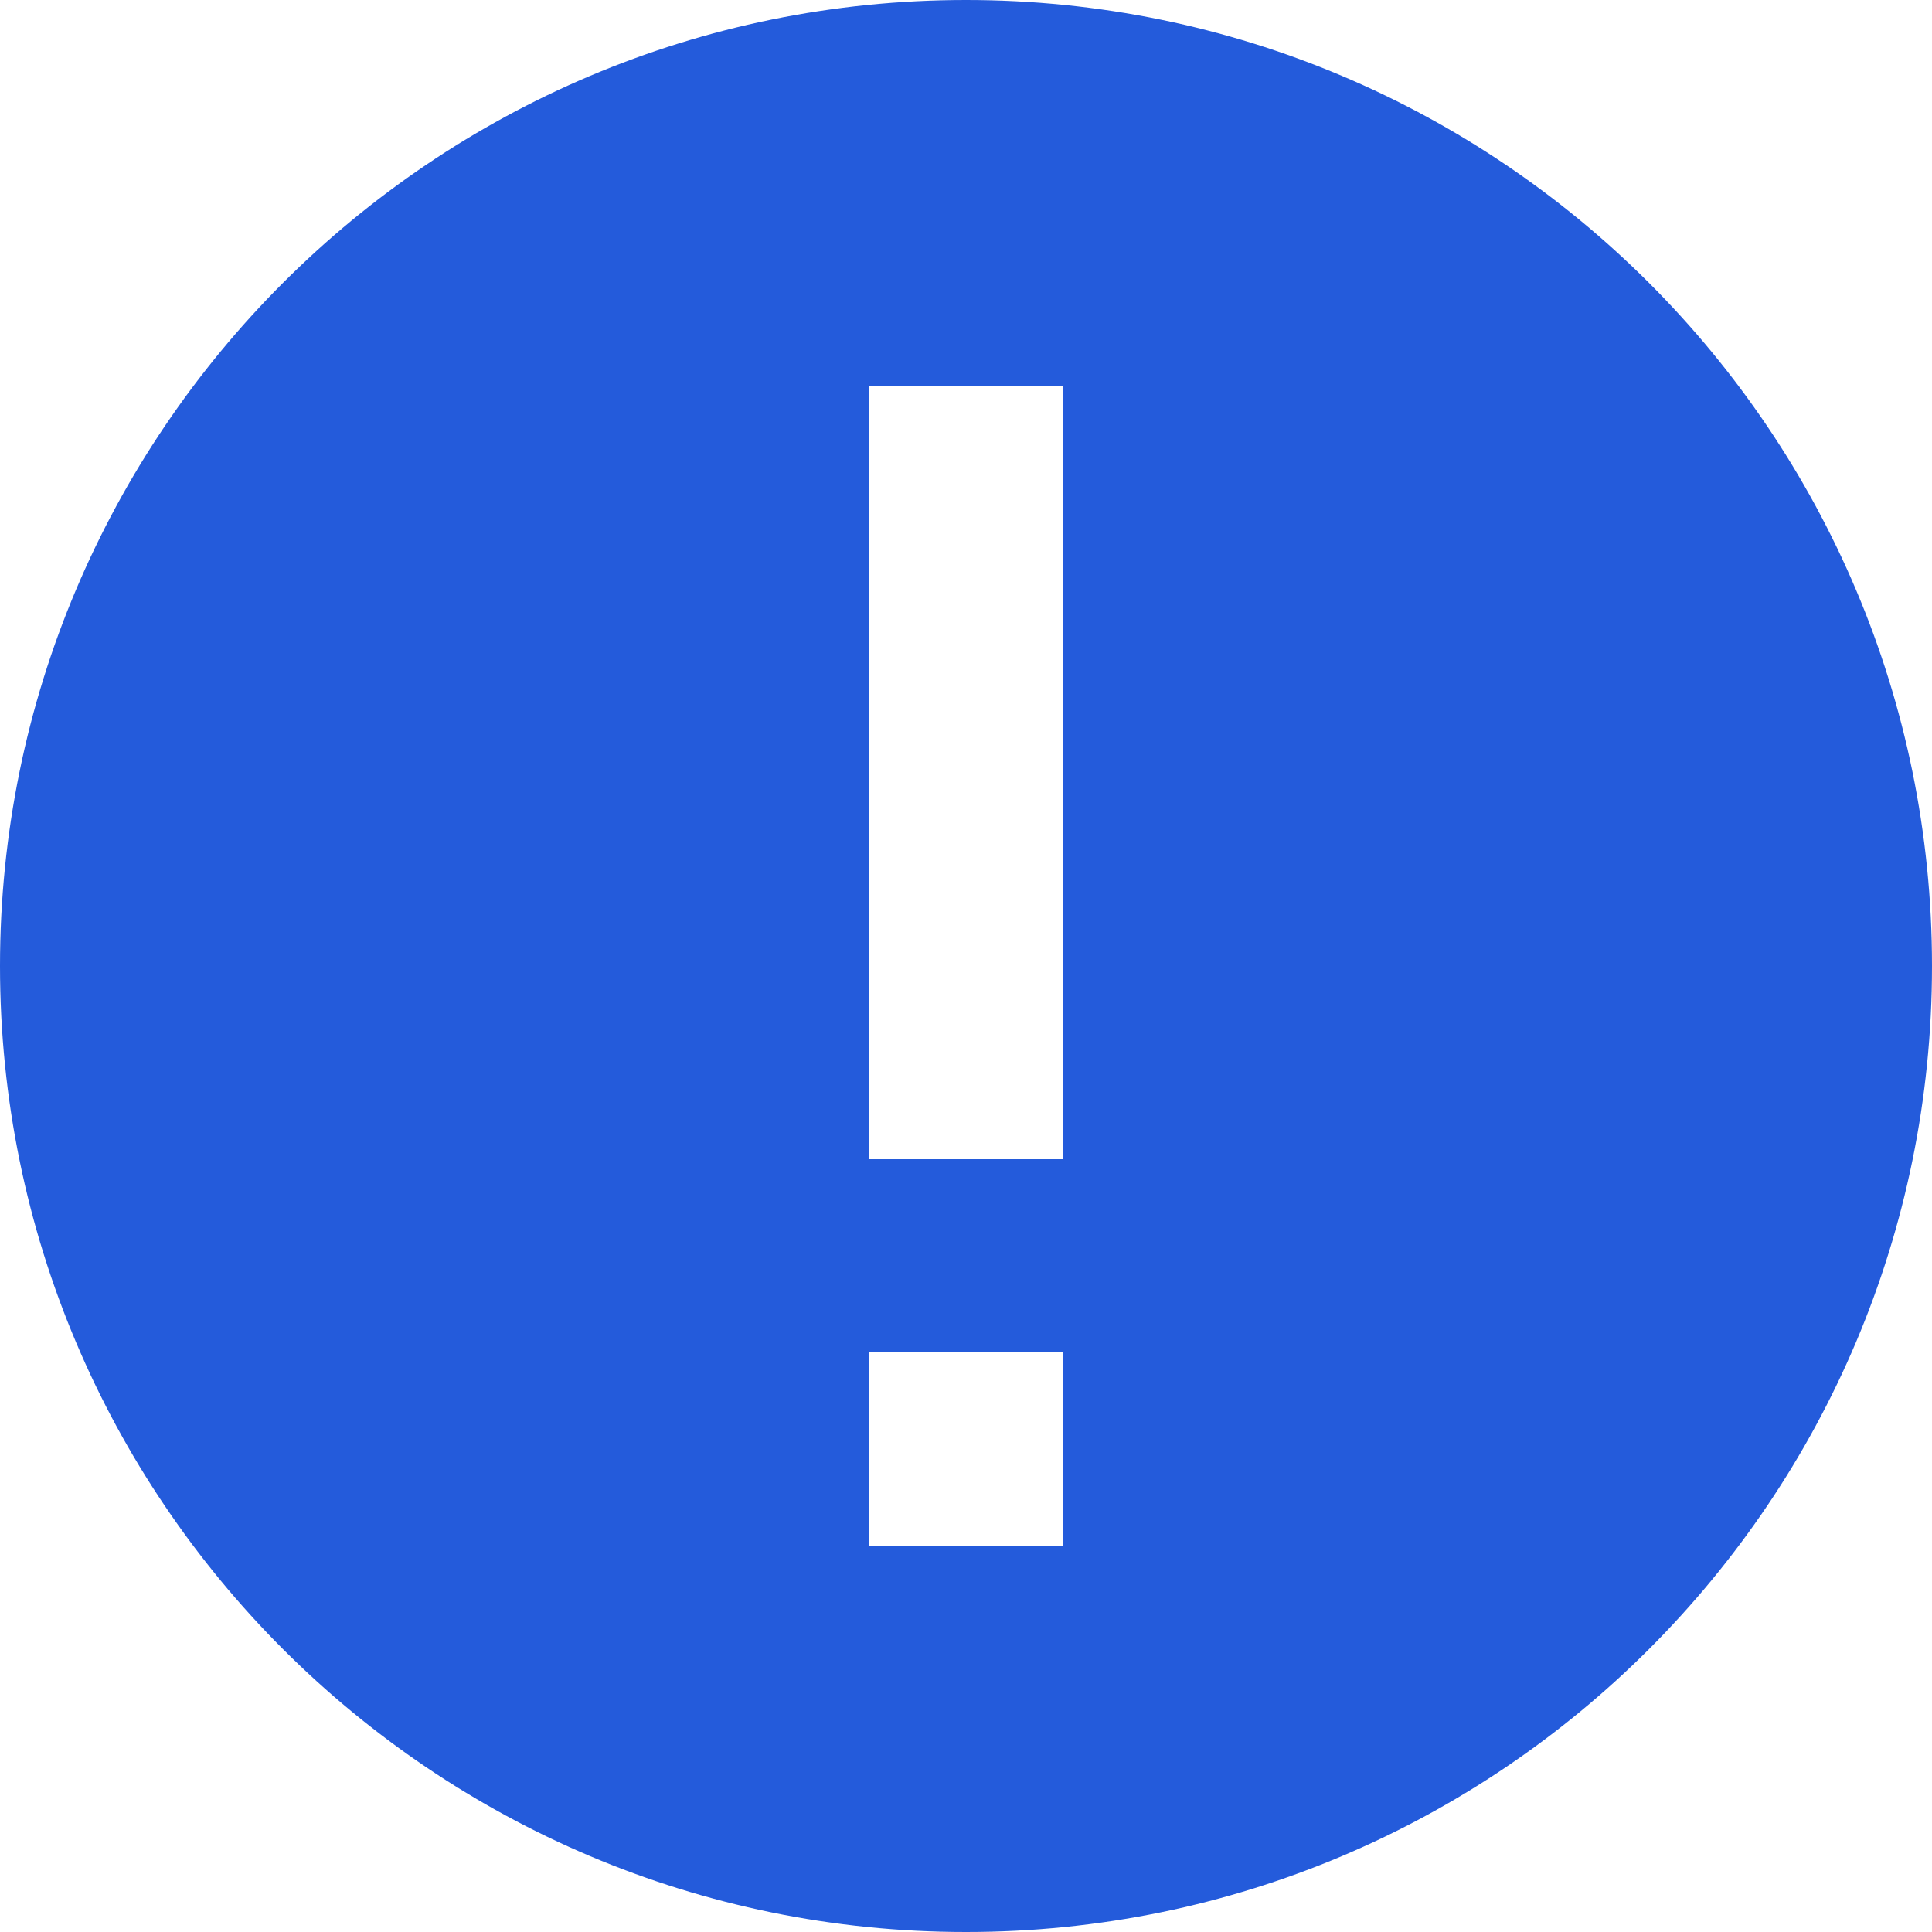
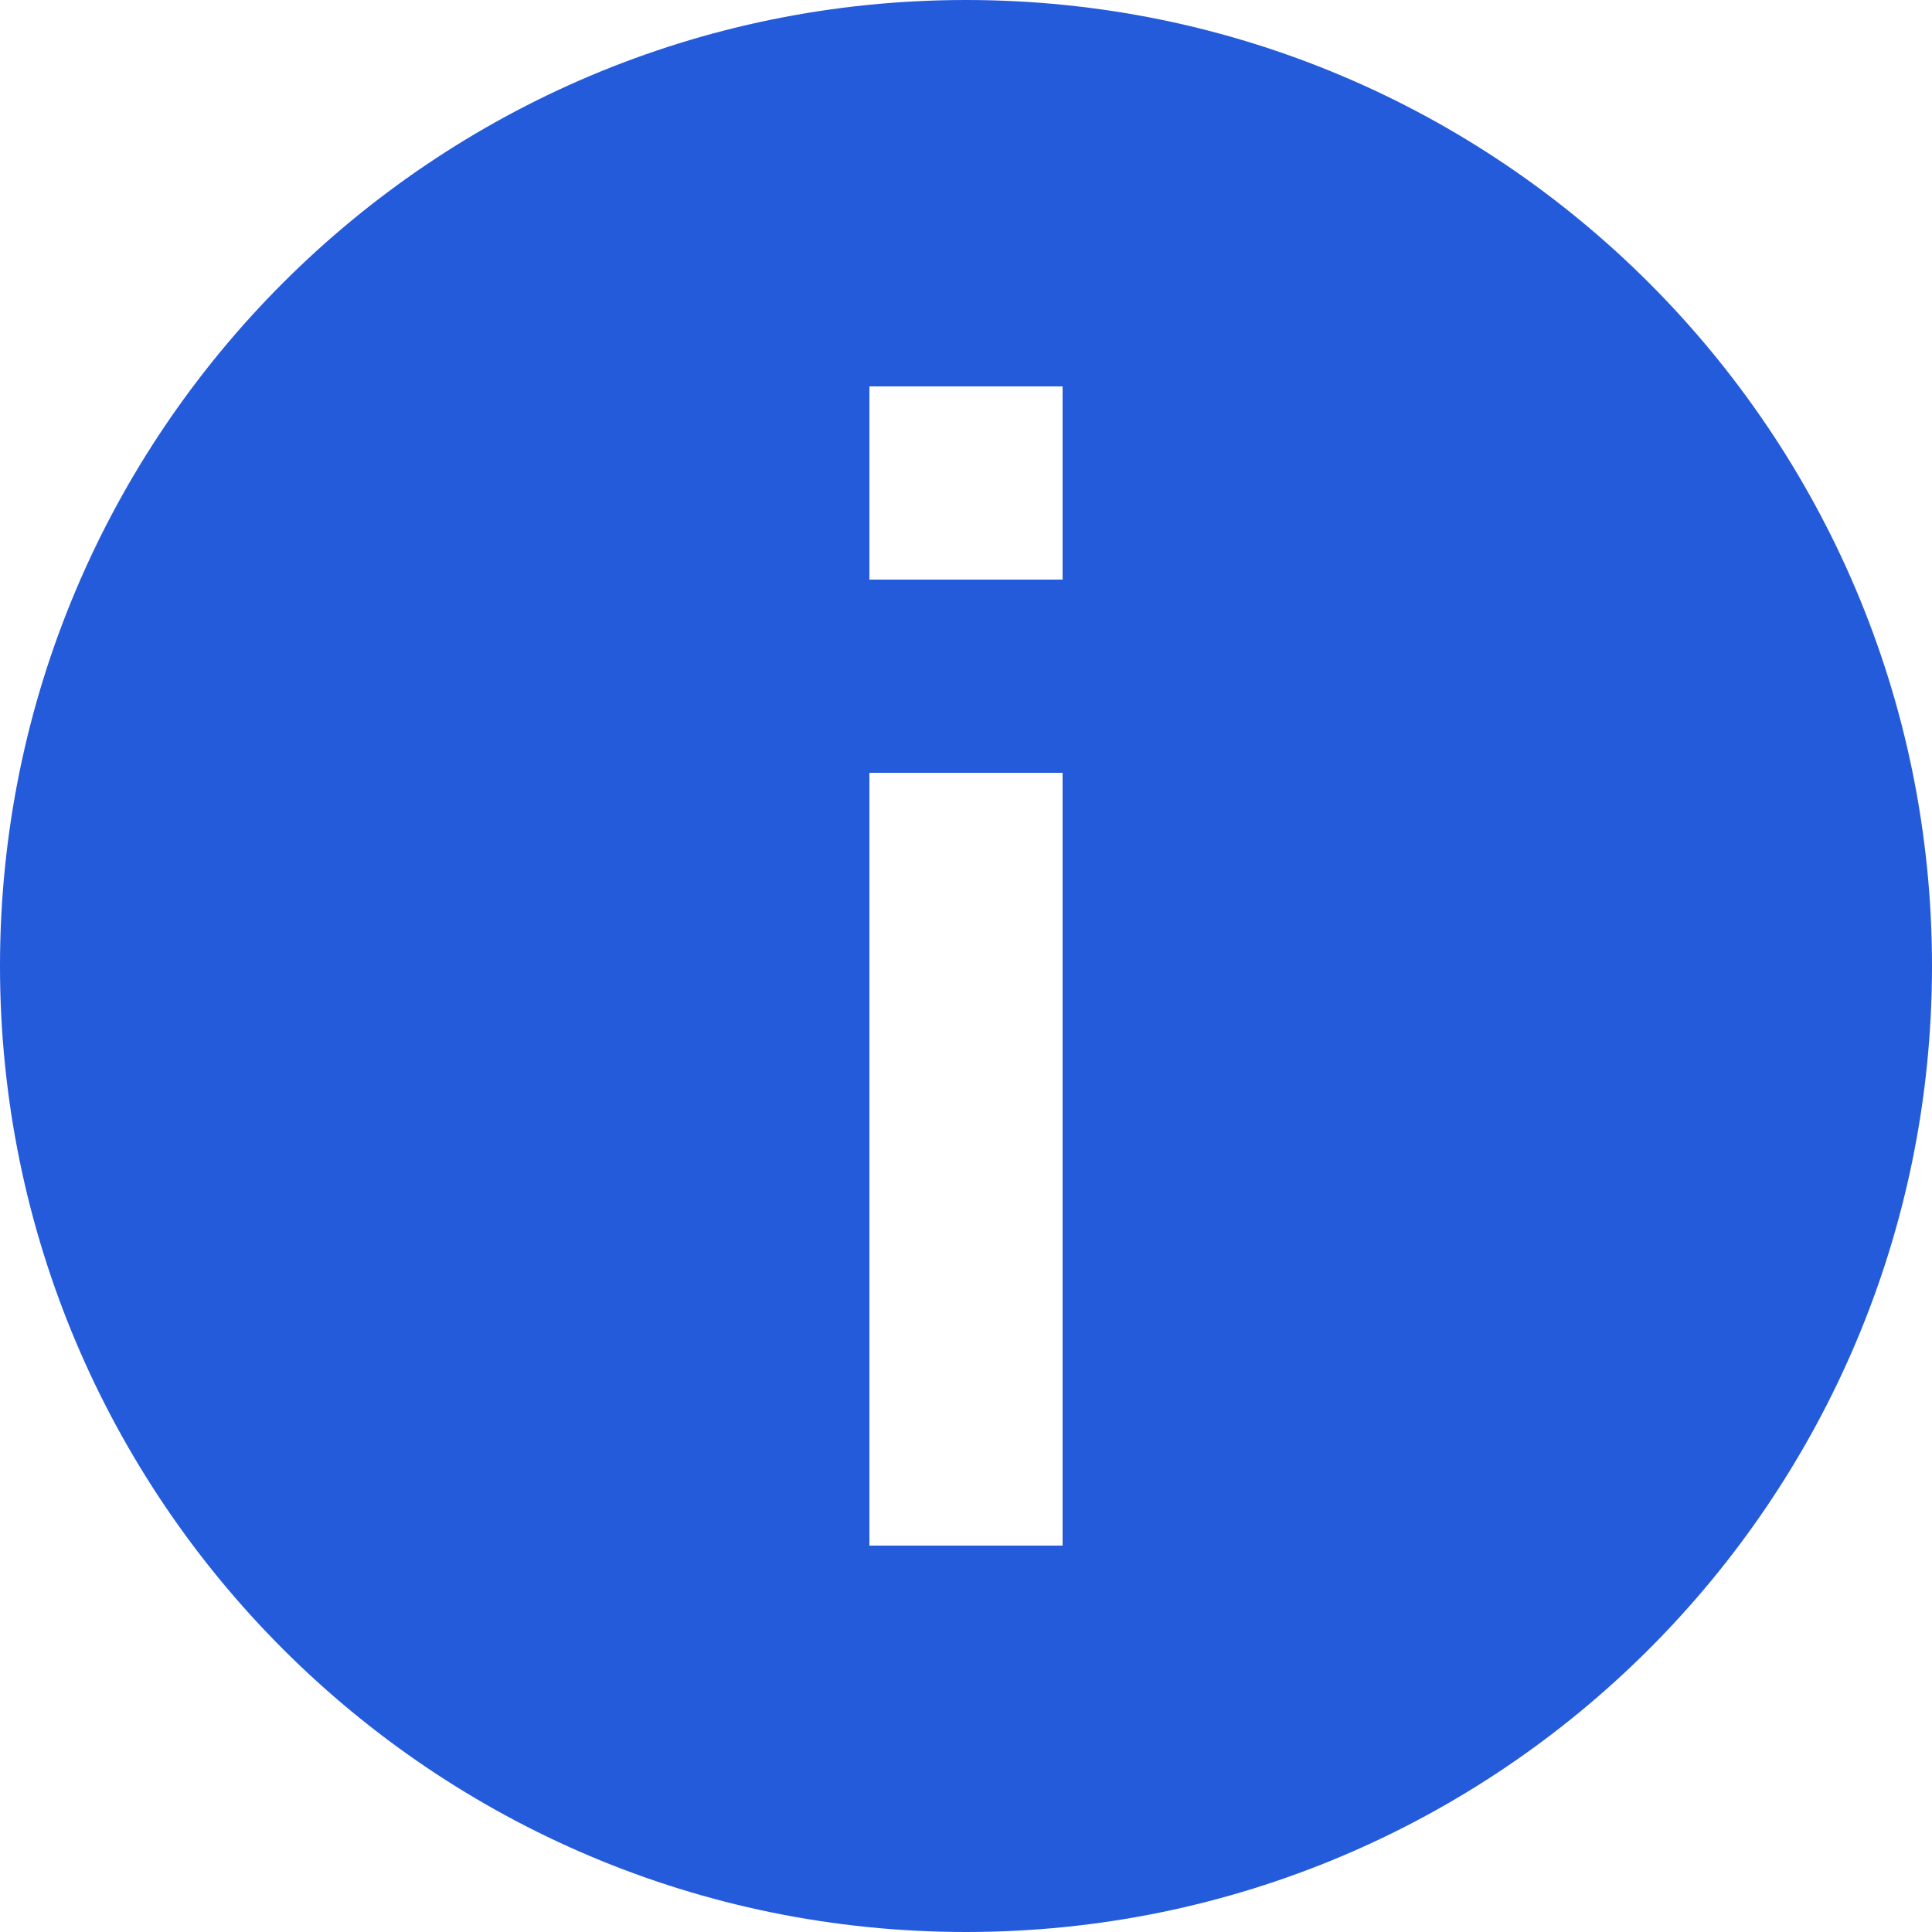
<svg xmlns="http://www.w3.org/2000/svg" width="20" height="20" viewBox="0 0 20 20">
  <style type="text/css">* { fill: #245bdb }</style>
-   <path d="M10 0a10 10 0 1 0 10 10A10 10 0 0 0 10 0zm1 16H9v-2h2zm0-4H9V4h2z" />
+   <g transform="rotate(180 10 10)">
+     <path d="M10 0a10 10 0 1 0 10 10A10 10 0 0 0 10 0zm1 16H9v-2h2zm0-4H9V4h2z" />
+   </g>
</svg>
